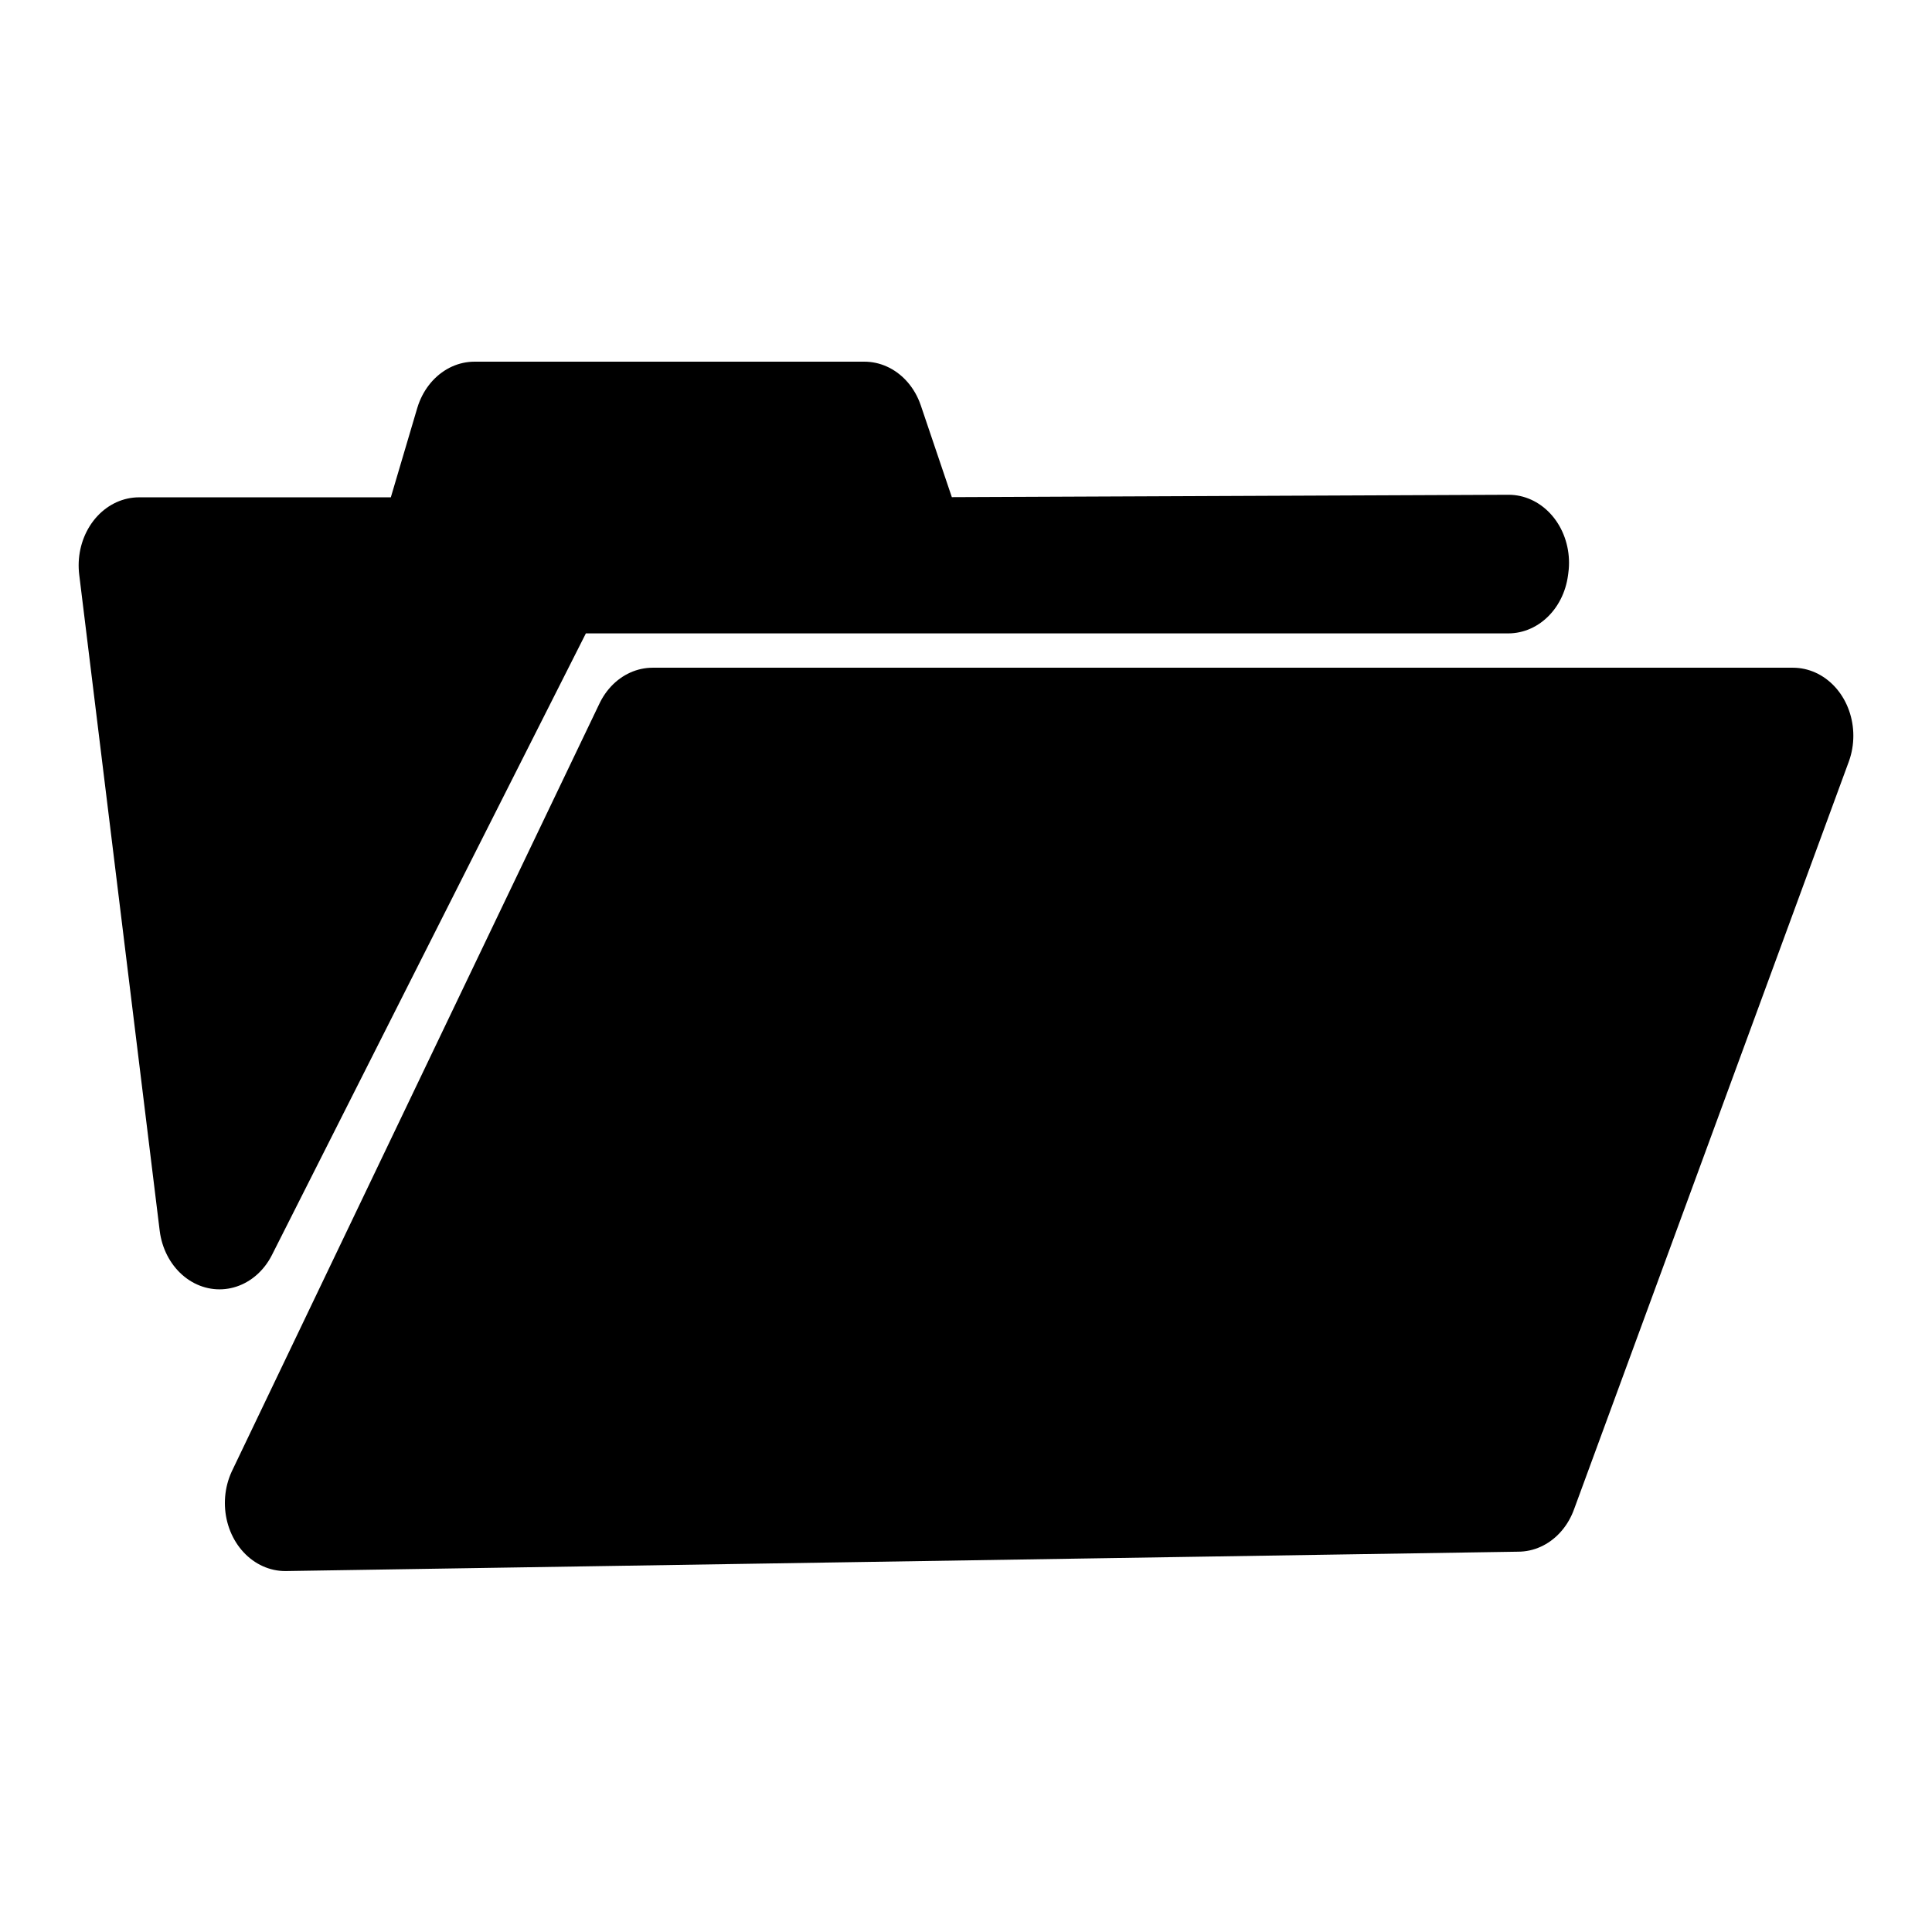
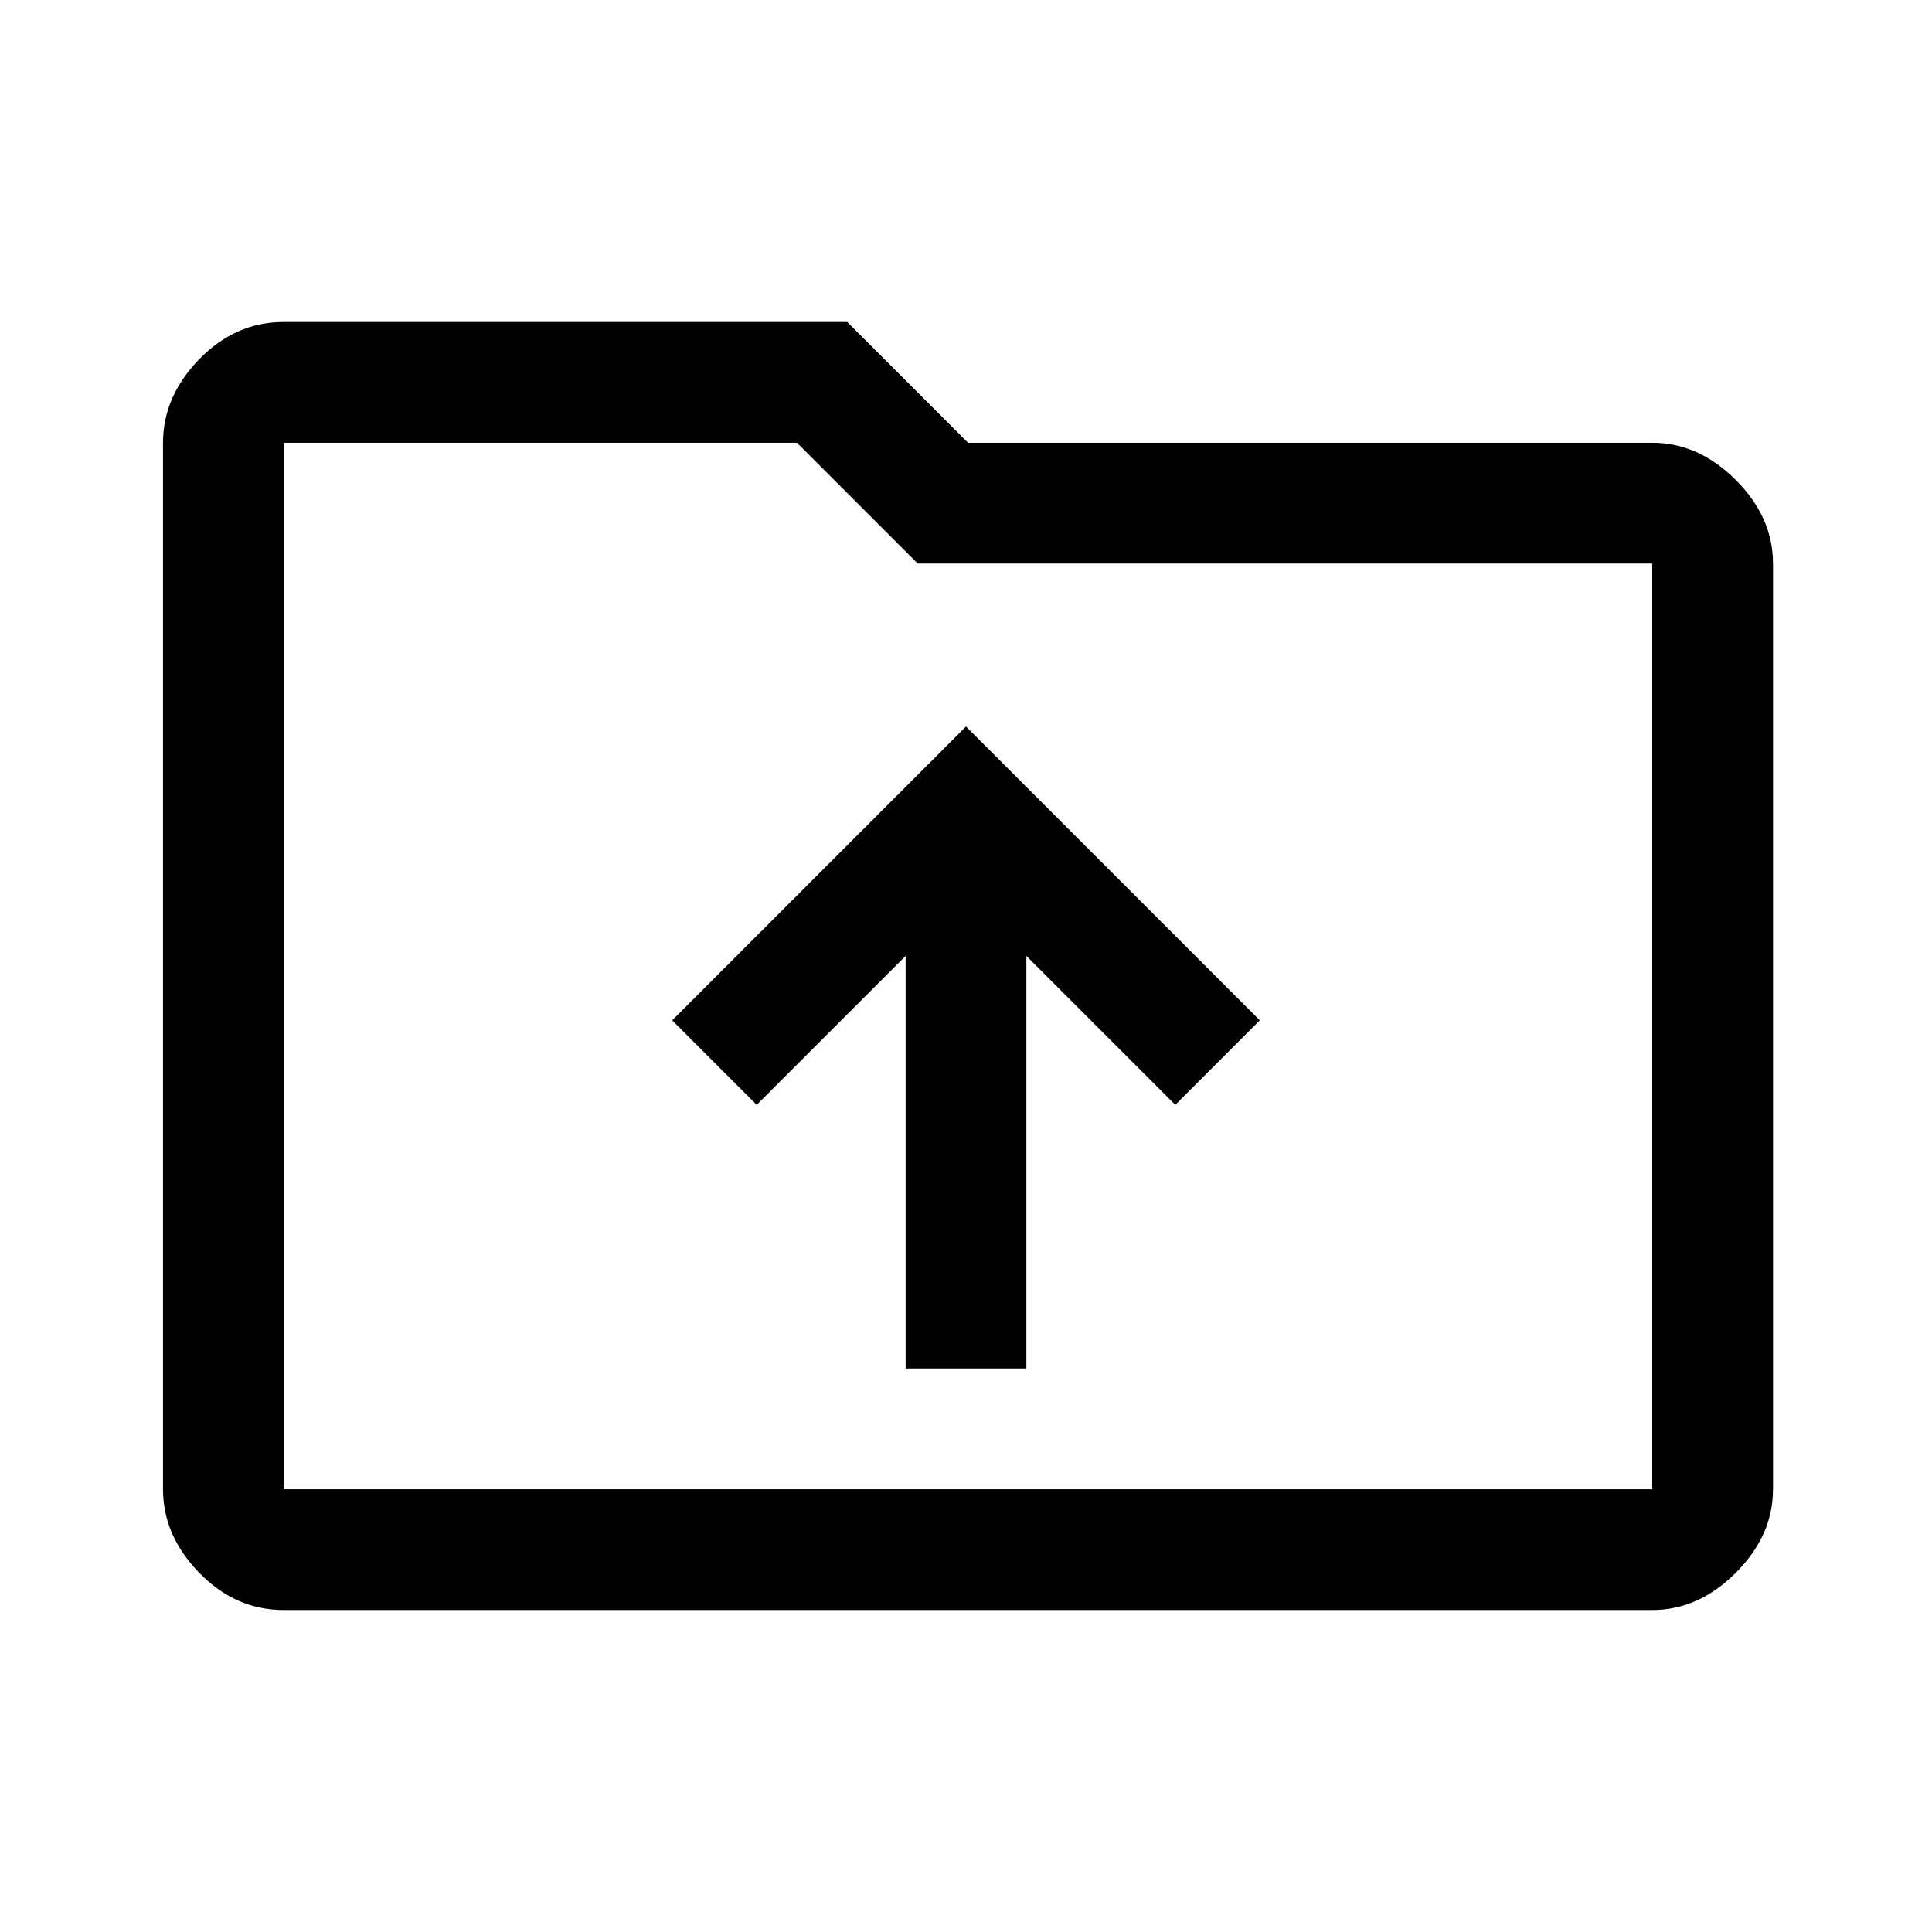
- <svg xmlns="http://www.w3.org/2000/svg" viewBox="0 0 100 100" version="1.1">
-   <g transform="translate(0 -952.36)">
-     <g transform="matrix(1.3981 0 0 1.3981 -20.337 -402.93)">
-       <g stroke-linejoin="round" stroke="#000" transform="matrix(.79773 0 0 .89886 31.991 159.44)">
-         <path stroke-width="5.604" d="m-8.63 962.98 57.216-0.798 12.755-30.804h-52.921z" />
-         <path stroke-width="5.604" d="m-15.416 924.36h13.705l1.863-5.587h18.096l2.129 5.587 27.769-0.105-0.017 0.105h-44.437l-15.374 27.017z" />
-       </g>
-     </g>
-   </g>
+ <svg xmlns="http://www.w3.org/2000/svg" height="48" width="48">
+   <path d="M22.5 34h3V23.75l3.7 3.7 2.1-2.1-7.3-7.3-7.3 7.3 2.1 2.1 3.7-3.7ZM7.05 40q-1.2 0-2.1-.925-.9-.925-.9-2.075V11q0-1.15.9-2.075Q5.85 8 7.05 8h14l3 3h17q1.15 0 2.075.925.925.925.925 2.075v23q0 1.15-.925 2.075Q42.2 40 41.05 40Zm0-29v26h34V14H22.8l-3-3H7.05Zm0 0v26Z" />
</svg>
